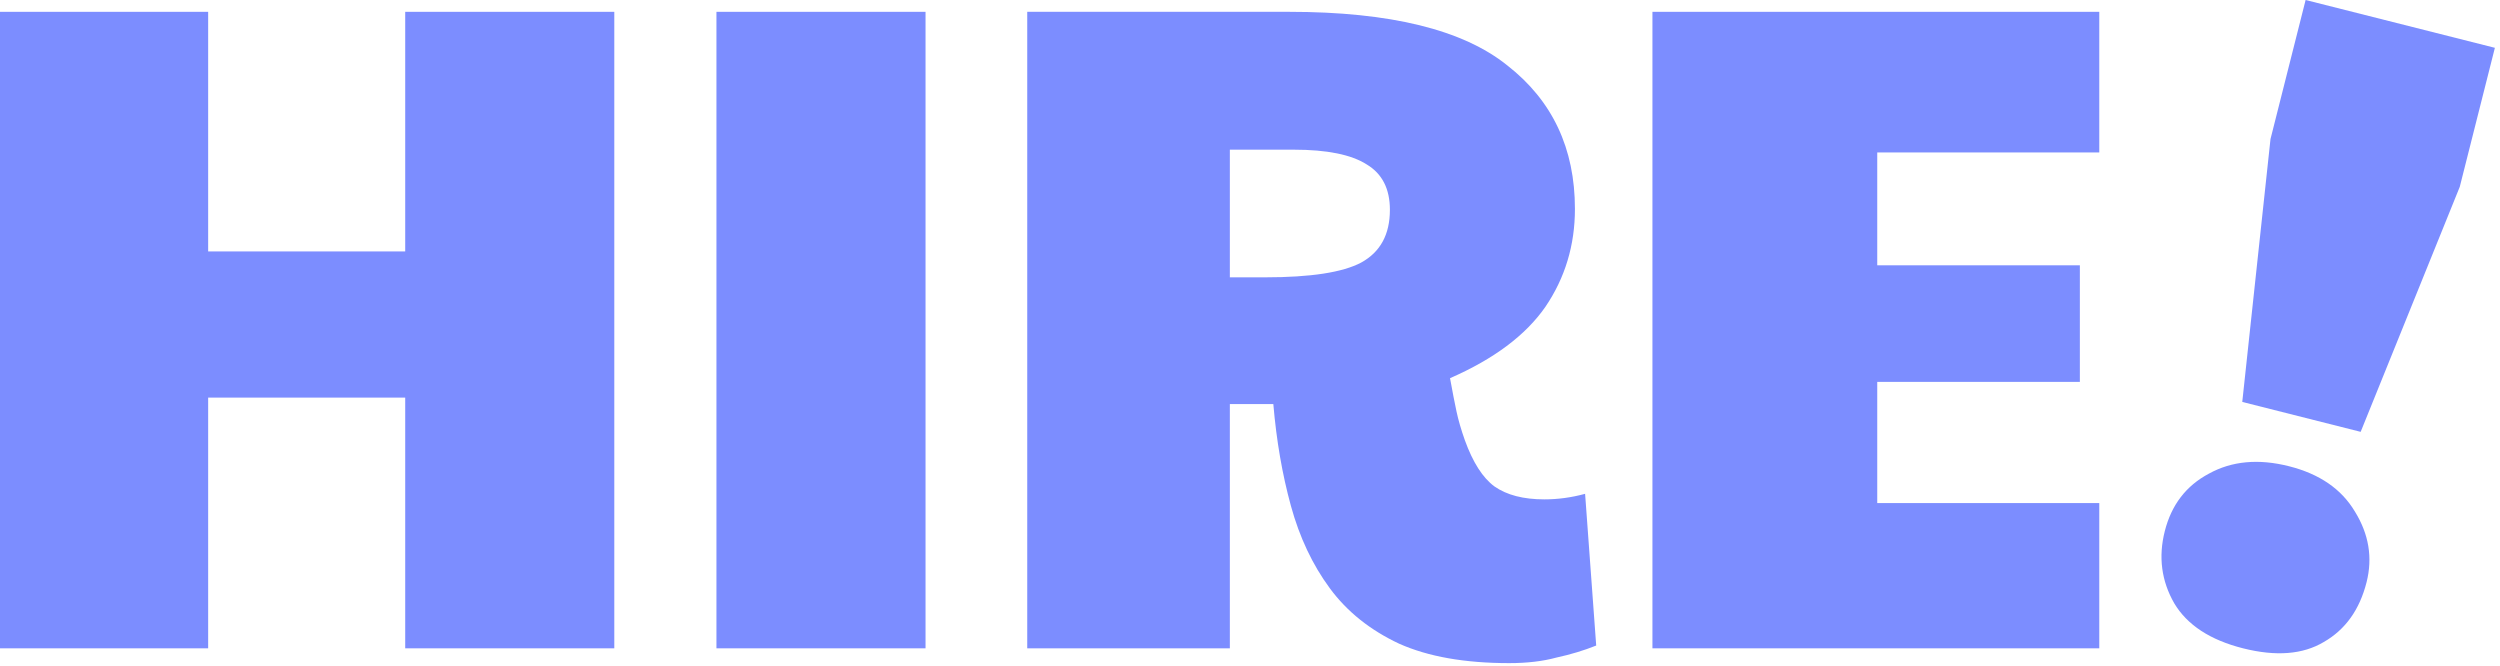
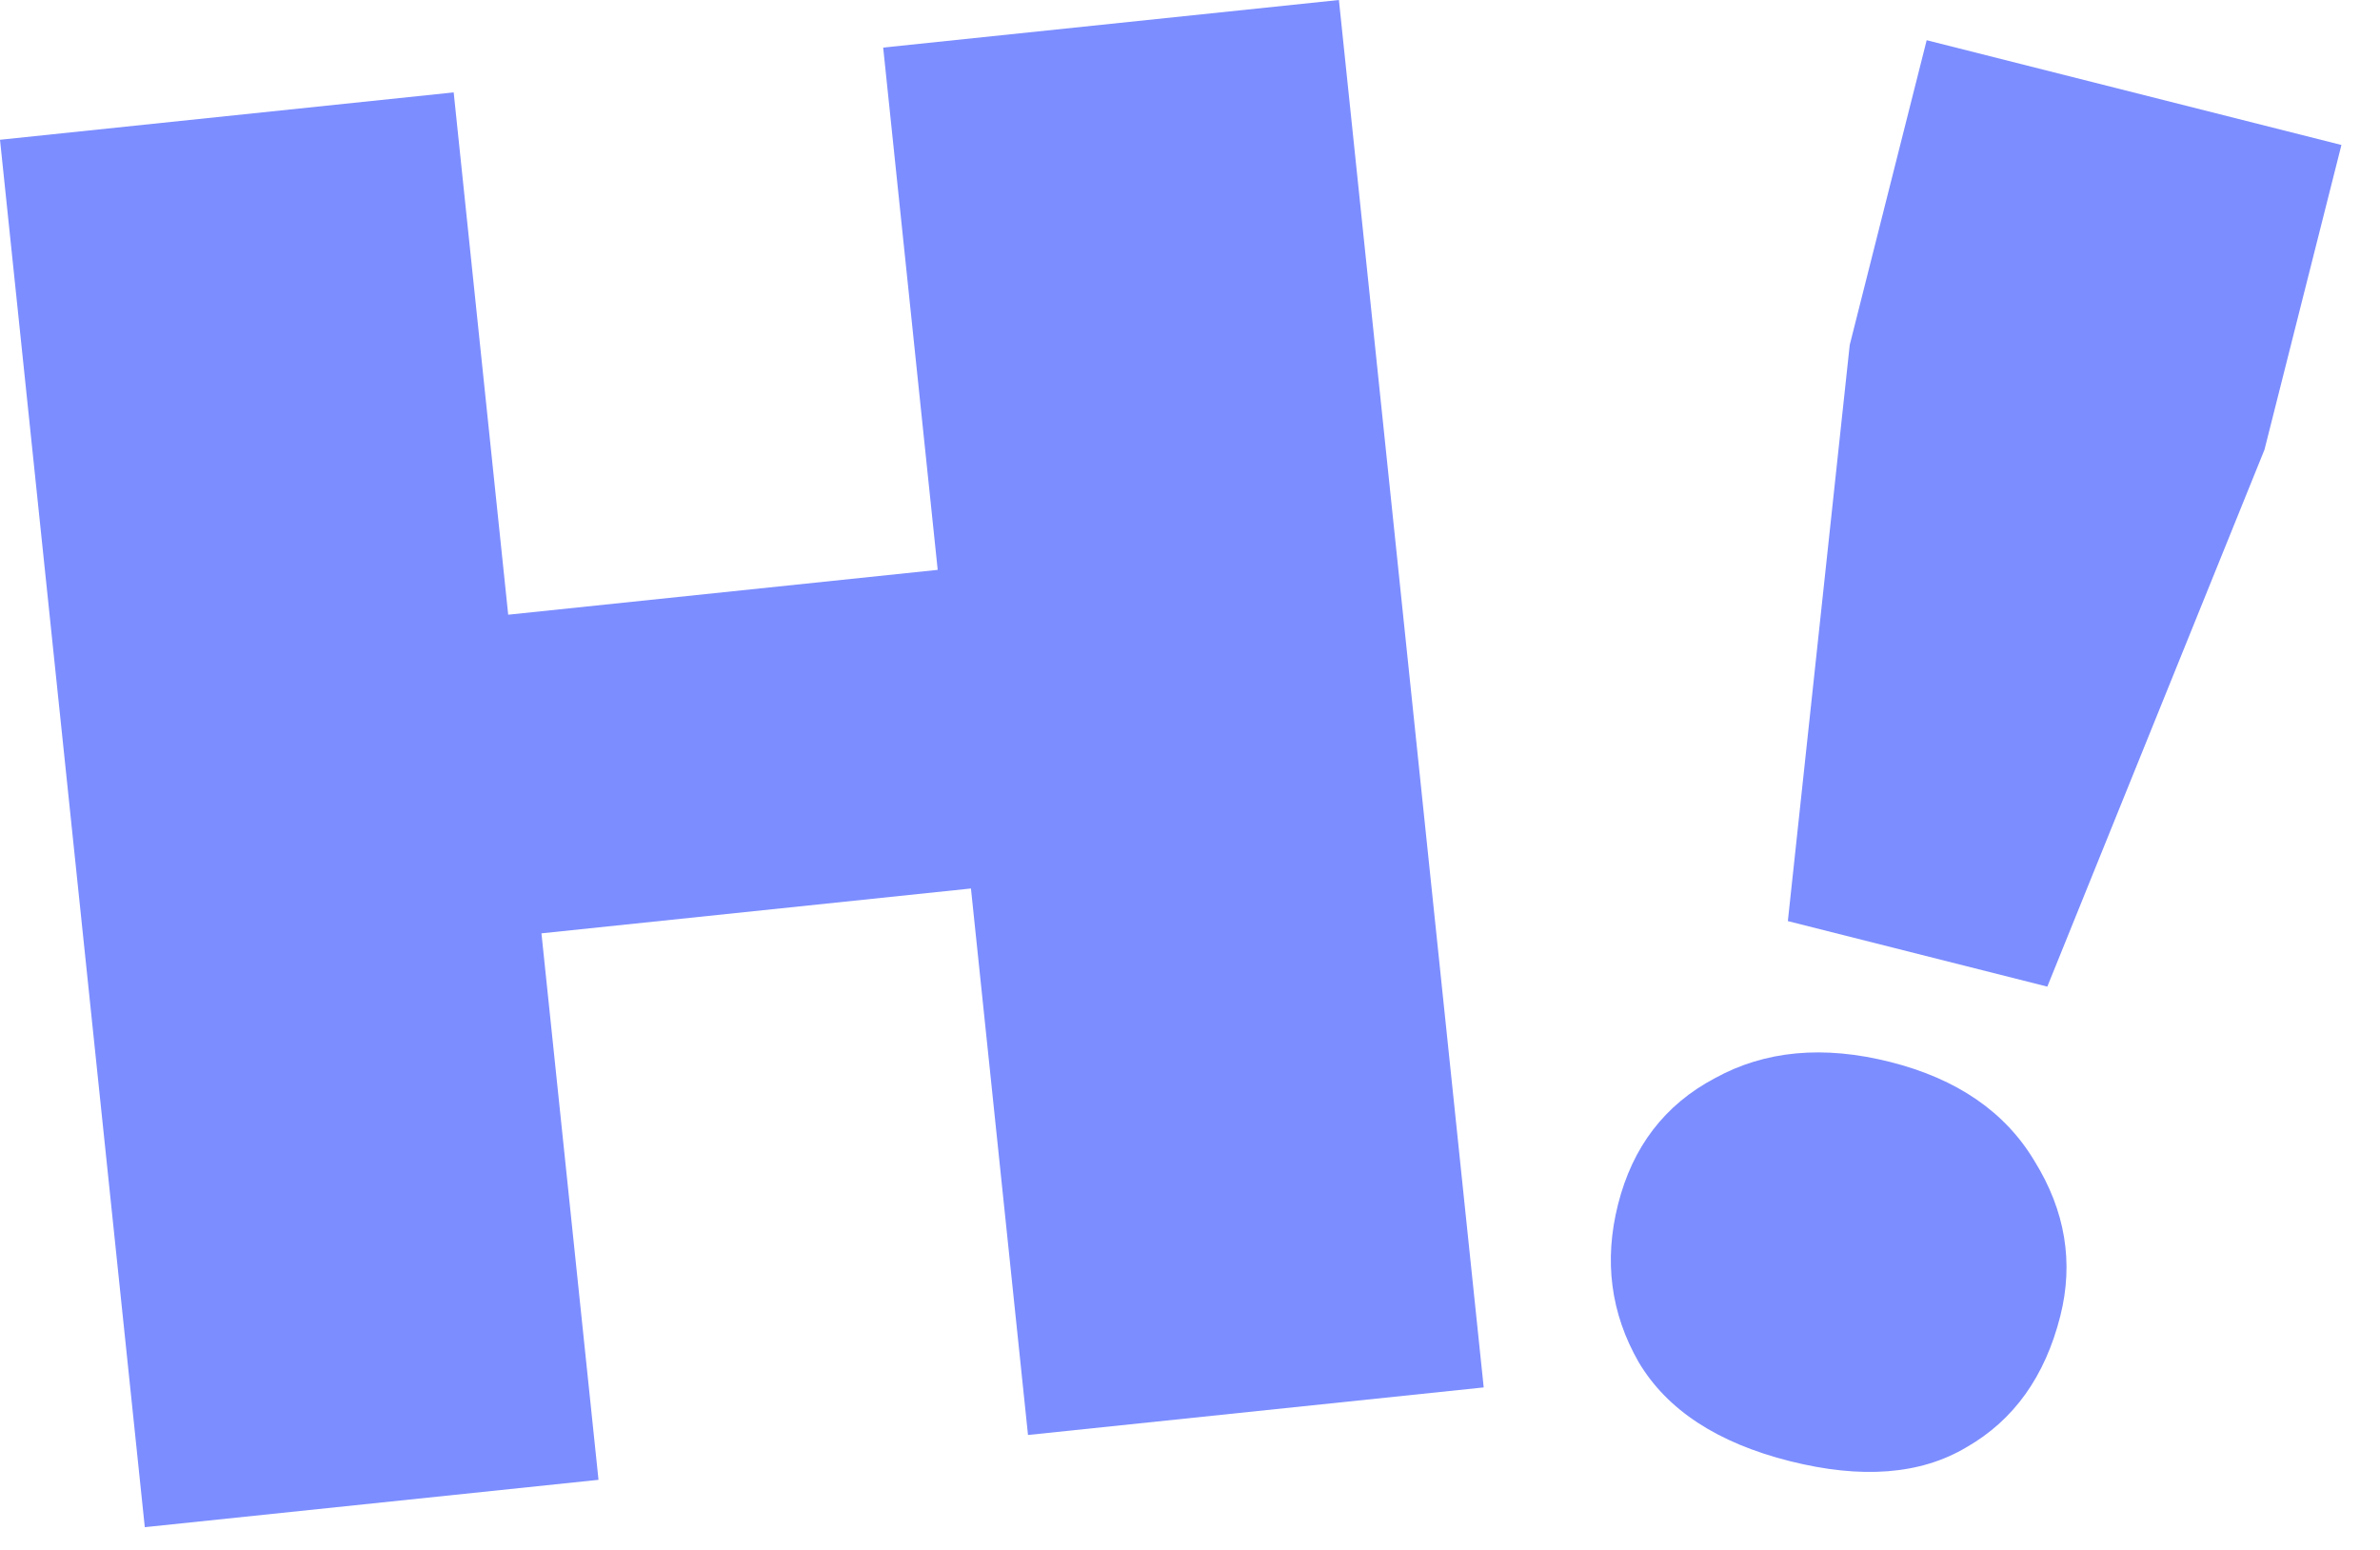
- <svg xmlns="http://www.w3.org/2000/svg" width="244" height="65" viewBox="0 0 244 65" fill="none">
-   <path d="M0 63.276V1.154H20.316V24.54H39.549V1.154H59.955V63.276H39.549V38.806H20.316V63.276H0Z" fill="#7C8DFF" />
-   <path d="M69.925 63.276V1.154H90.332V63.276H69.925Z" fill="#7C8DFF" />
-   <path d="M147.302 64.721C142.968 64.721 139.386 64.089 136.557 62.825C133.728 61.501 131.47 59.695 129.785 57.407C128.099 55.12 126.835 52.441 125.992 49.371C125.15 46.301 124.578 42.99 124.277 39.439H120.033V63.276H100.258V1.154H125.812C135.684 1.154 142.787 2.899 147.121 6.391C151.516 9.822 153.713 14.487 153.713 20.387C153.713 23.938 152.75 27.128 150.823 29.958C148.897 32.727 145.797 35.044 141.523 36.91C141.764 38.235 141.974 39.318 142.155 40.161C142.336 41.004 142.606 41.937 142.968 42.96C143.75 45.127 144.713 46.632 145.857 47.475C147.061 48.318 148.686 48.739 150.733 48.739C152.057 48.739 153.382 48.558 154.706 48.197L155.789 63.005C154.586 63.487 153.291 63.878 151.907 64.179C150.582 64.54 149.047 64.721 147.302 64.721ZM120.033 27.068H123.464C127.919 27.068 131.049 26.587 132.855 25.624C134.721 24.6 135.654 22.885 135.654 20.477C135.654 18.43 134.901 16.955 133.396 16.052C131.892 15.089 129.514 14.608 126.263 14.608H120.033V27.068Z" fill="#7C8DFF" />
-   <path d="M161.278 63.276V1.154H204.89V14.879H183.219V25.894H202.994V37.272H183.219V49.1H204.89V63.276H161.278Z" fill="#7C8DFF" />
-   <path d="M218.845 39.229L221.601 13.569L225.028 0L243.5 4.666L240.073 18.235L230.401 42.148L218.845 39.229ZM218.918 63.275C215.708 62.464 213.47 60.999 212.205 58.879C210.955 56.701 210.647 54.357 211.281 51.847C211.929 49.279 213.365 47.406 215.587 46.229C217.823 44.994 220.43 44.752 223.407 45.504C226.383 46.255 228.526 47.728 229.834 49.921C231.201 52.129 231.583 54.429 230.978 56.822C230.3 59.507 228.909 61.453 226.803 62.659C224.756 63.881 222.128 64.086 218.918 63.275Z" fill="#7C8DFF" />
+ <svg xmlns="http://www.w3.org/2000/svg" width="106" height="69" viewBox="0 0 106 69" fill="none">
+   <path d="M6.449 68.011L0 6.224L20.206 4.115L22.634 27.375L41.763 25.378L39.335 2.119L59.632 0L66.081 61.787L45.785 63.905L43.244 39.568L24.115 41.565L26.656 65.902L6.449 68.011Z" fill="#7C8DFF" />
+   <path d="M79.627 41.02L82.383 15.36L85.81 1.791L104.282 6.456L100.855 20.026L91.183 43.938L79.627 41.02ZM79.7 65.066C76.49 64.255 74.252 62.79 72.987 60.669C71.737 58.491 71.429 56.147 72.063 53.638C72.711 51.069 74.147 49.197 76.369 48.02C78.606 46.784 81.212 46.542 84.189 47.294C87.165 48.046 89.308 49.518 90.616 51.712C91.983 53.919 92.365 56.22 91.76 58.613C91.082 61.297 89.691 63.243 87.585 64.45C85.538 65.671 82.91 65.876 79.7 65.066Z" fill="#7C8DFF" />
</svg>
